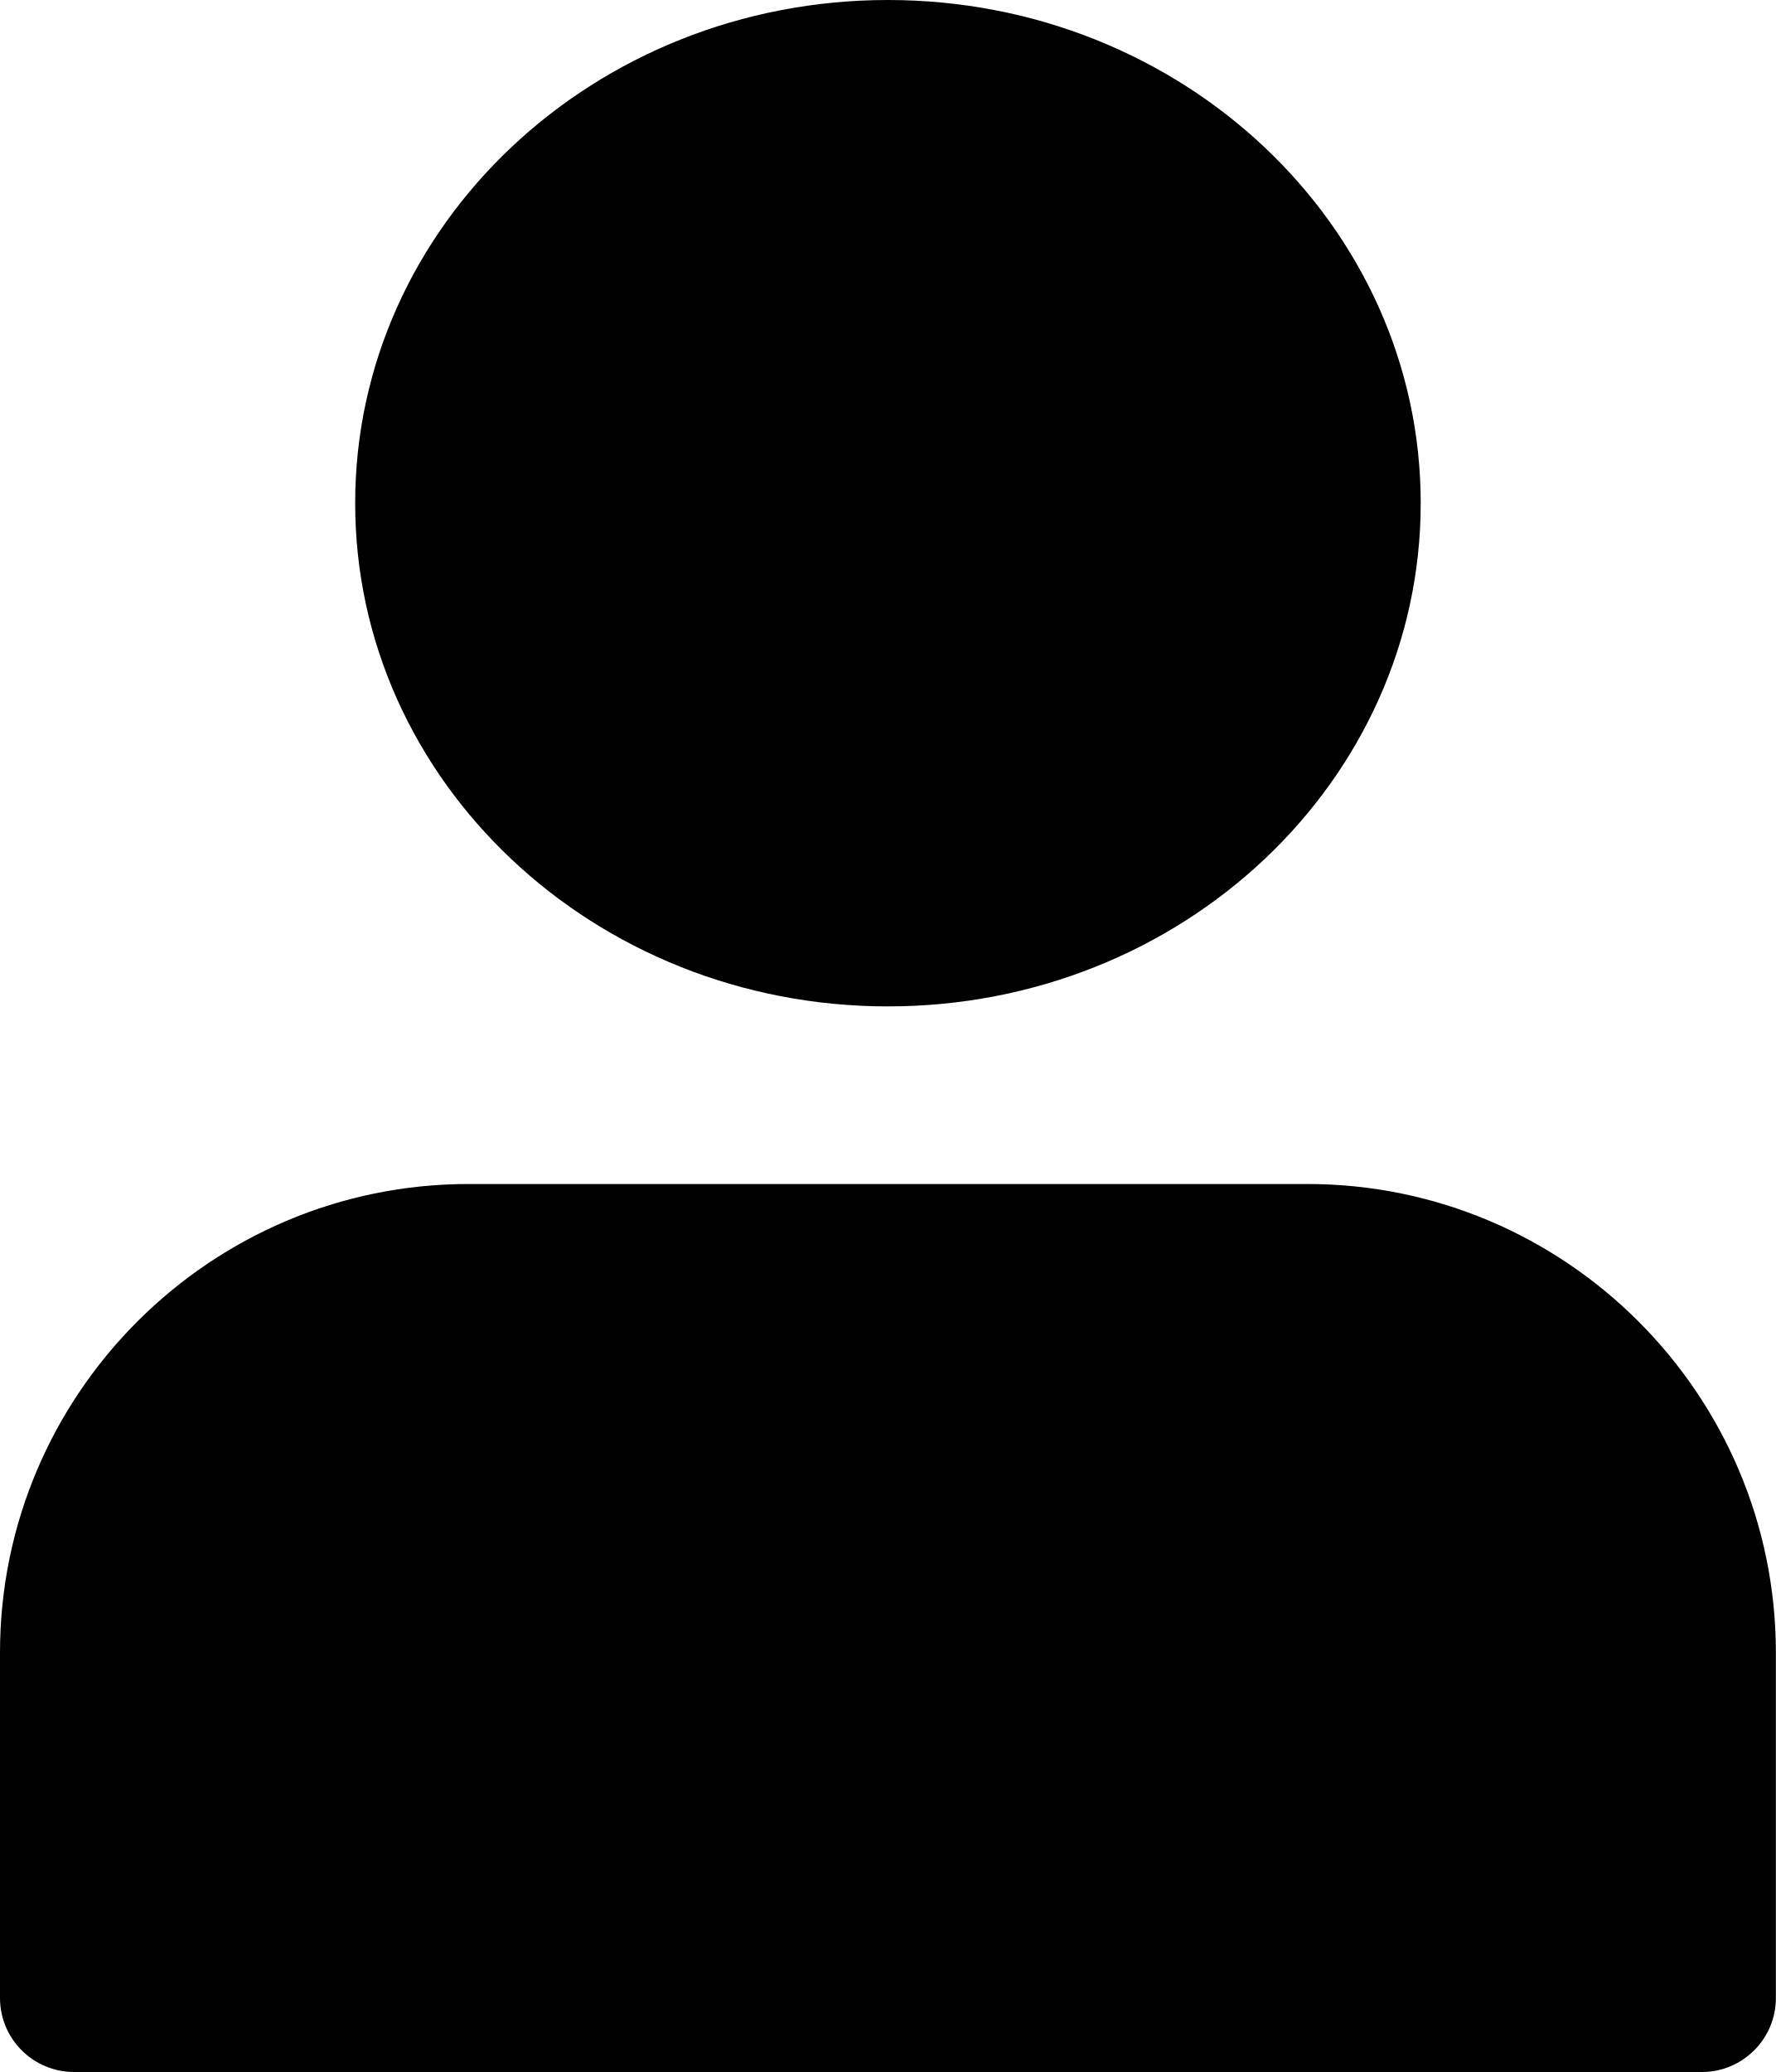
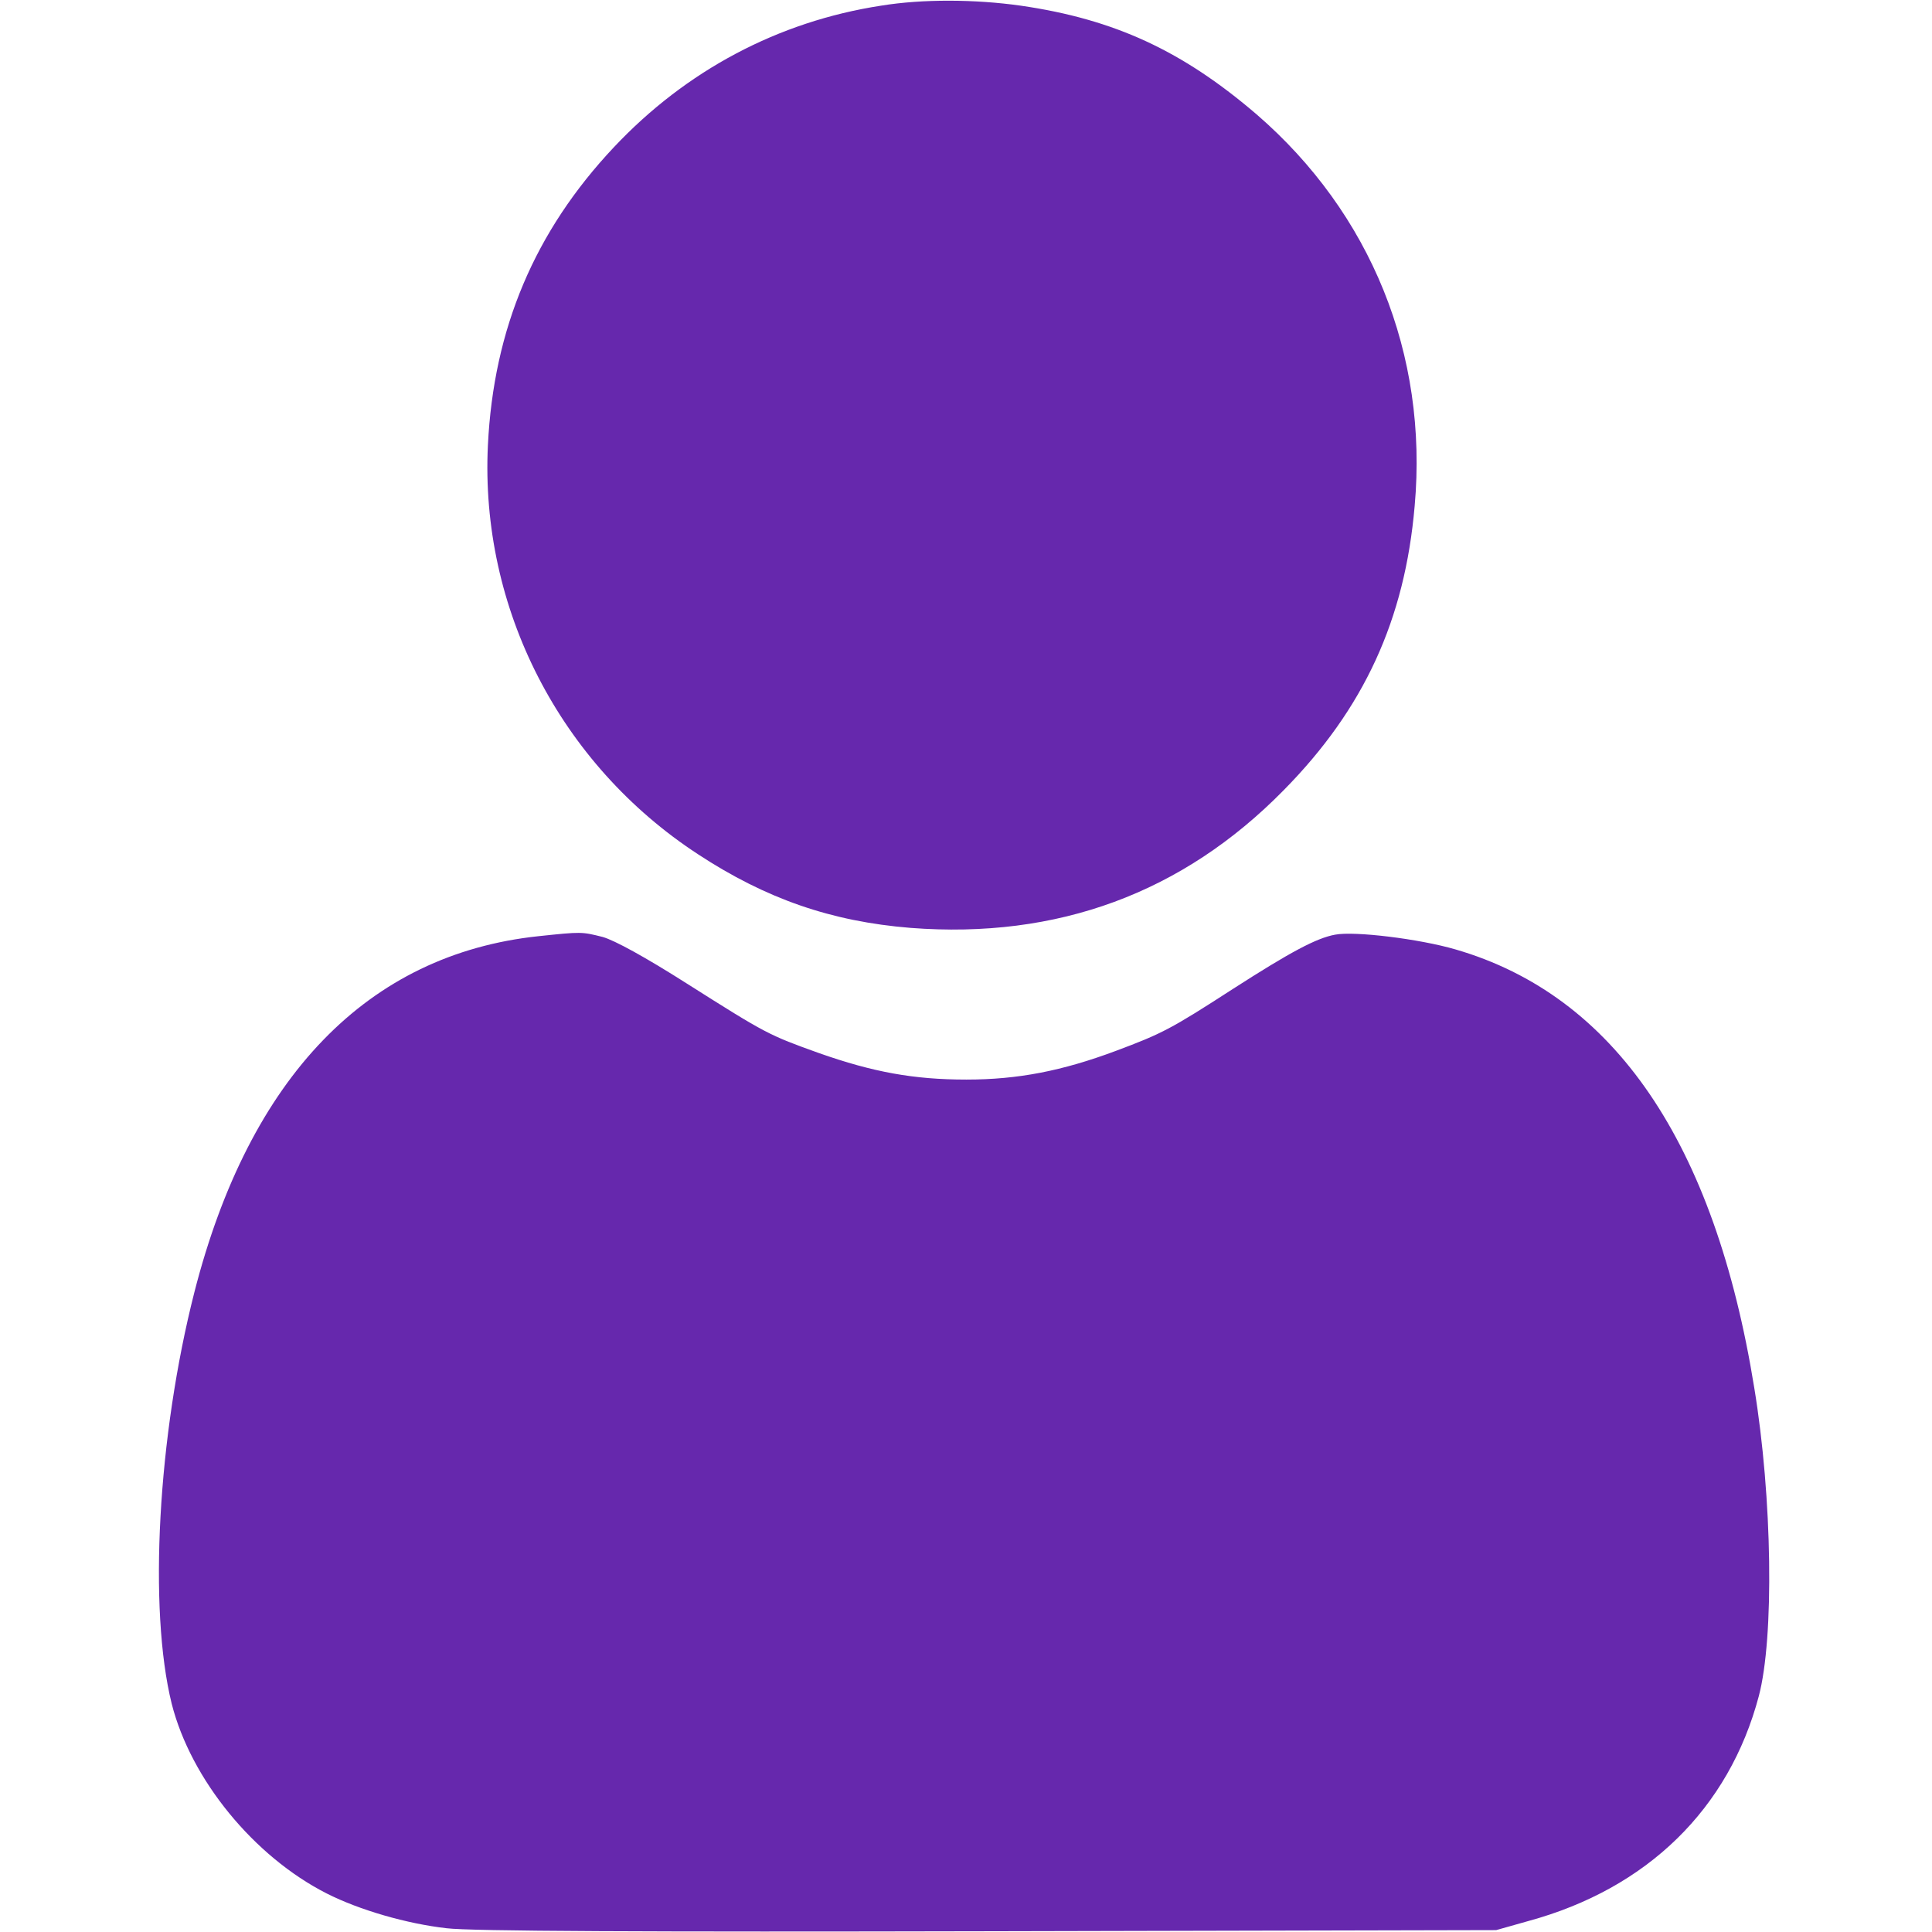
- <svg xmlns="http://www.w3.org/2000/svg" width="18" height="21" viewBox="0 0 18 21">
-   <path d="M14.4 5.1C14.4 7.917 11.982 10.2 9 10.2C6.018 10.2 3.6 7.917 3.6 5.1C3.6 2.283 6.018 0 9 0C11.982 0 14.4 2.283 14.4 5.1Z" />
-   <path d="M13.25 12H4.75C2.131 12 0 14.131 0 16.75V20.25C0 20.664 0.336 21 0.75 21H17.25C17.664 21 18 20.664 18 20.25V16.75C18 14.131 15.869 12 13.25 12V12Z" />
+ <svg xmlns="http://www.w3.org/2000/svg" version="1.0" width="20pt" height="20pt" viewBox="0 0 512 512" preserveAspectRatio="xMidYMid meet">
+   <g transform="translate(0,512) scale(0.1,-0.1)" fill="#6628AD" stroke="none">
+     <path d="M2335 5105 c-273 -42 -517 -172 -708 -375 -210 -223 -319 -481 -334 -790 -21 -432 191 -845 557 -1084 180 -118 353 -178 563 -195 389 -30 721 92 989 365 213 216 321 452 347 753 36 402 -116 776 -419 1038 -196 168 -376 252 -625 288 -120 17 -260 18 -370 0z" />
+     <path d="M1427 2639 c-452 -48 -766 -372 -912 -944 -97 -381 -122 -839 -60 -1090 51 -201 218 -405 411 -503 87 -44 212 -80 317 -92 62 -8 534 -10 1437 -8 l1345 3 85 24 c316 86 532 298 611 596 41 155 36 525 -12 817 -105 650 -371 1040 -792 1162 -96 28 -268 49 -319 39 -49 -9 -117 -45 -271 -144 -164 -106 -187 -118 -310 -164 -142 -53 -259 -76 -396 -76 -140 0 -248 20 -390 70 -134 48 -140 51 -350 184 -110 70 -192 115 -224 124 -56 14 -56 14 -170 2z" />
+   </g>
</svg>
